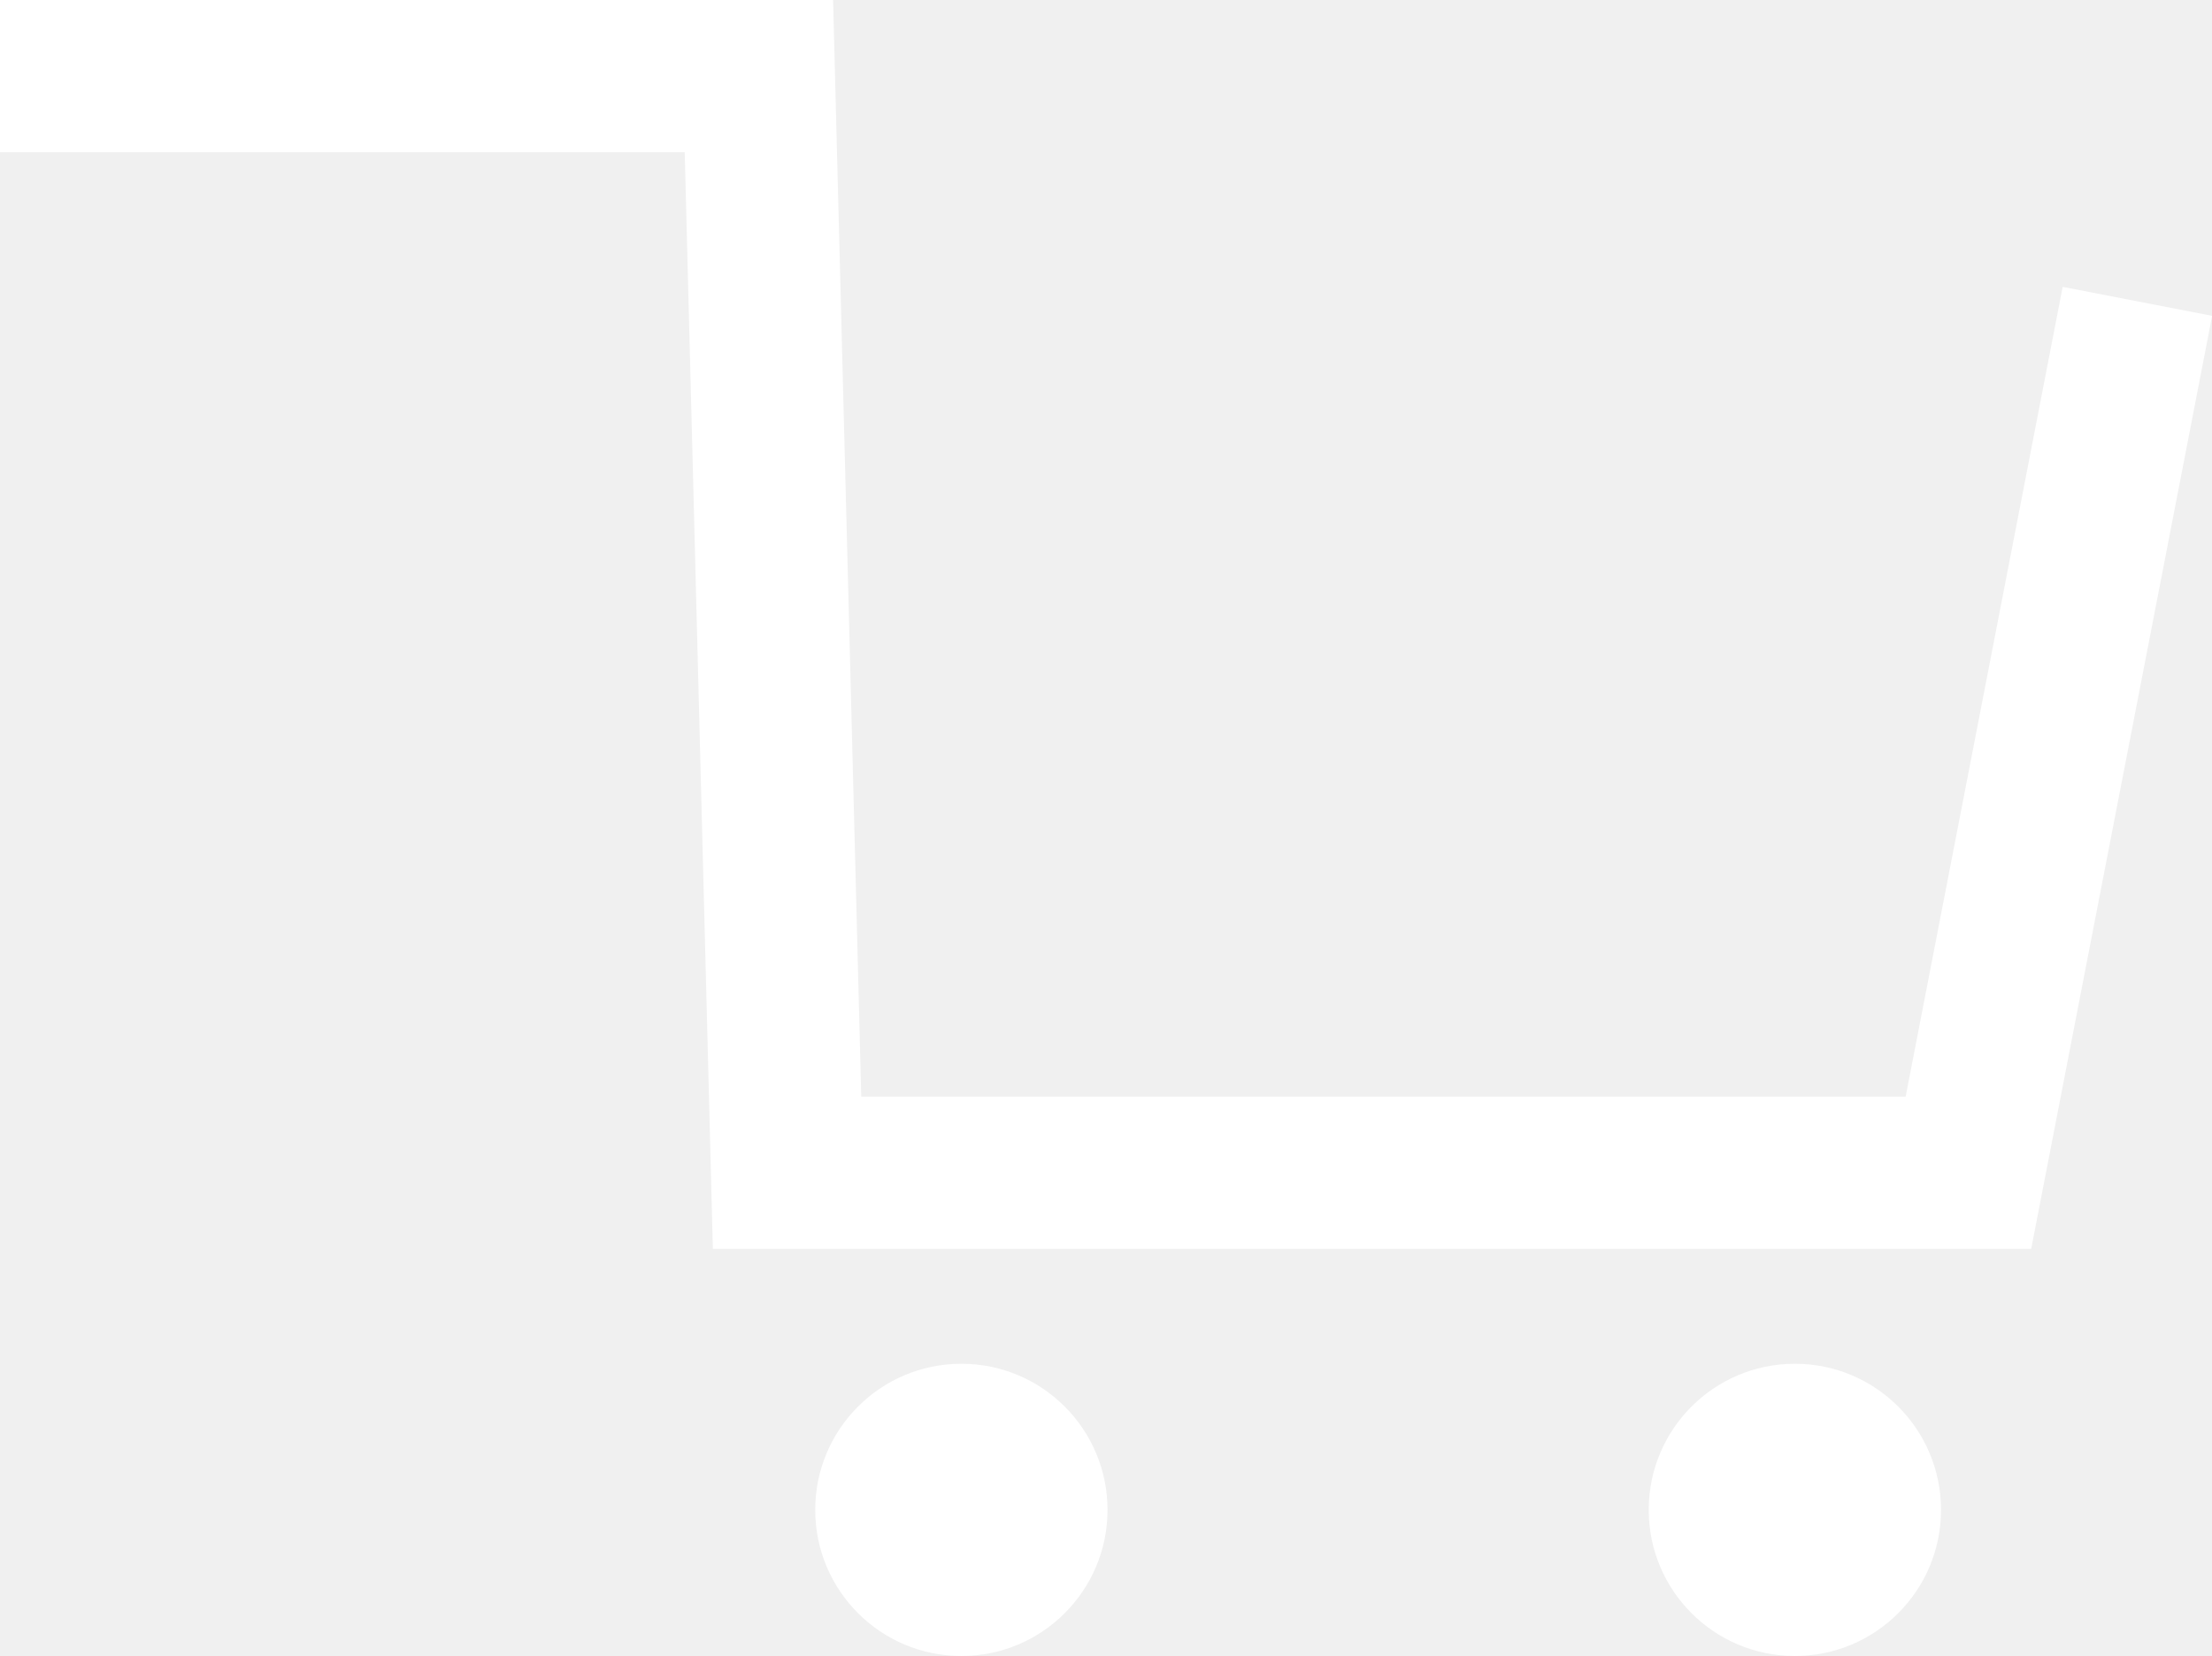
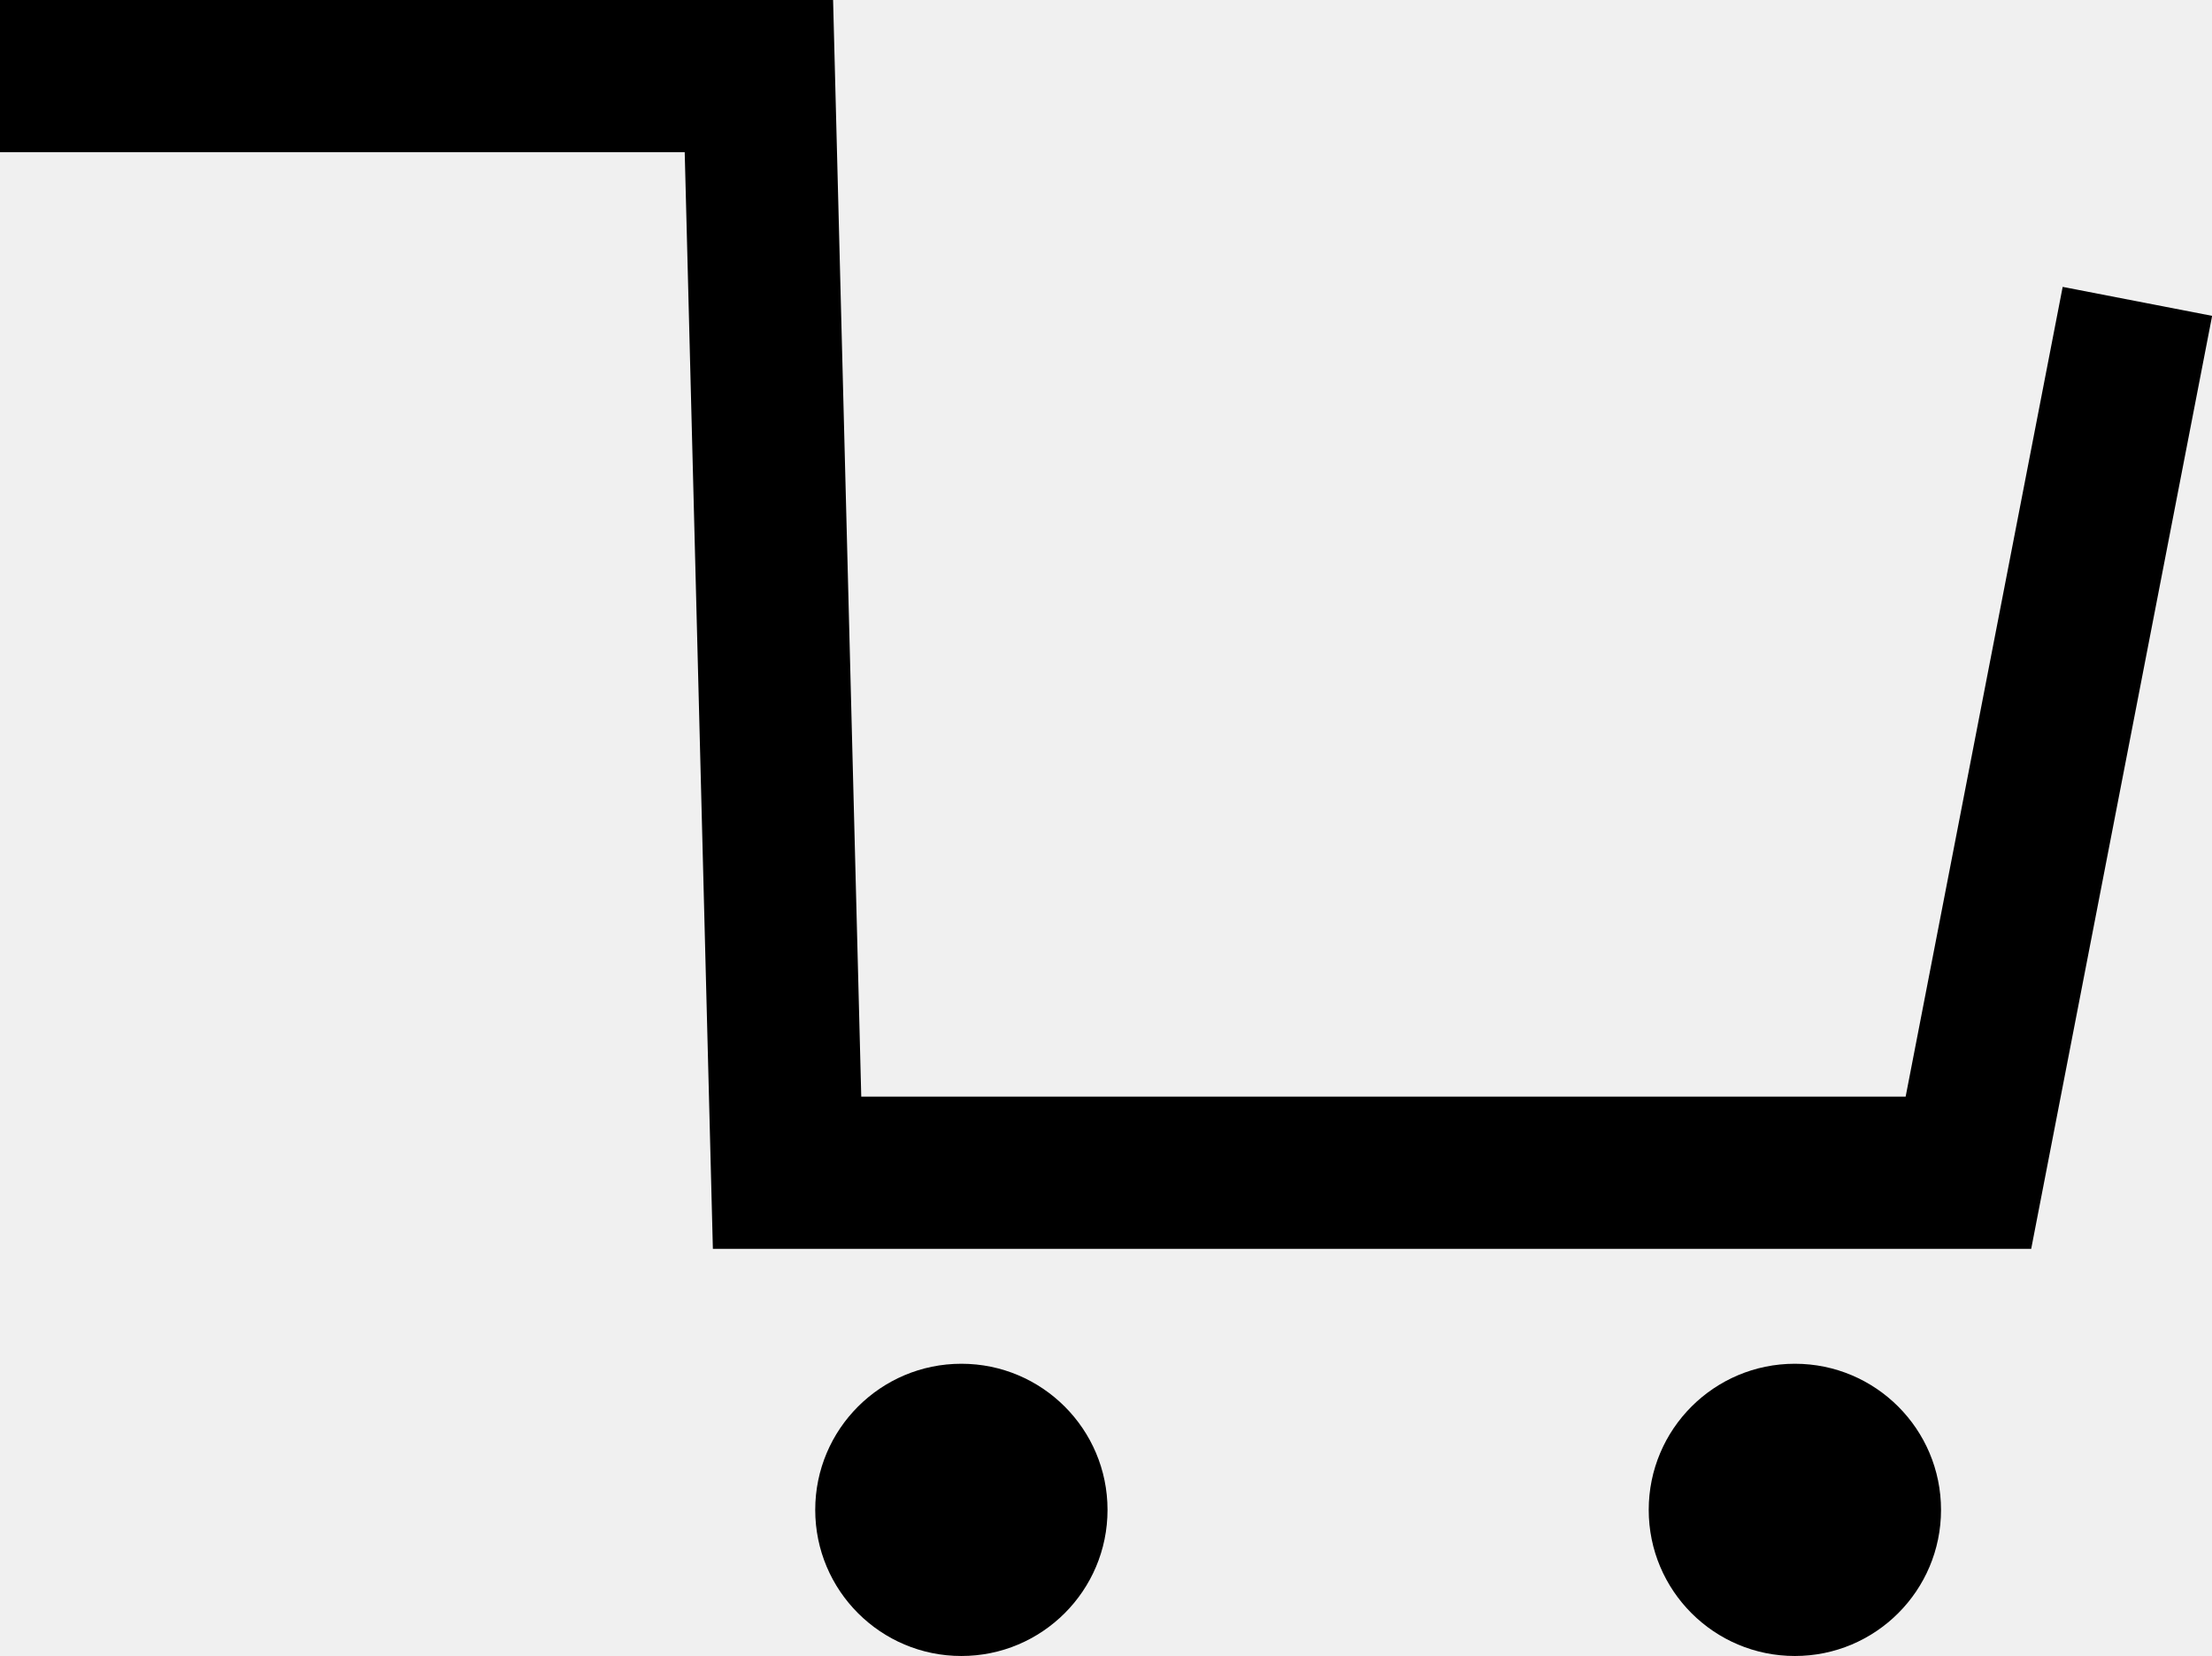
<svg xmlns="http://www.w3.org/2000/svg" viewBox="0 0 29.06 21.76">
  <defs>
-     <style>.cls-1{fill:none;stroke:#fff;stroke-miterlimit:10;stroke-width:2px;}.cls-2{fill:#fff;}</style>
+     <style>.cls-1{fill:none;stroke:#000;stroke-miterlimit:10;stroke-width:2px;}.cls-2{fill:#000;}</style>
  </defs>
  <g id="Layer_1" data-name="Layer 1">
    <polyline class="cls-1" points="0 1 9.97 1 10.34 15.41 25.86 15.41 28.08 3.96" />
    <circle class="cls-2" cx="12.63" cy="19.84" r="1.92" />
    <circle class="cls-2" cx="23.58" cy="19.84" r="1.92" />
  </g>
</svg>
